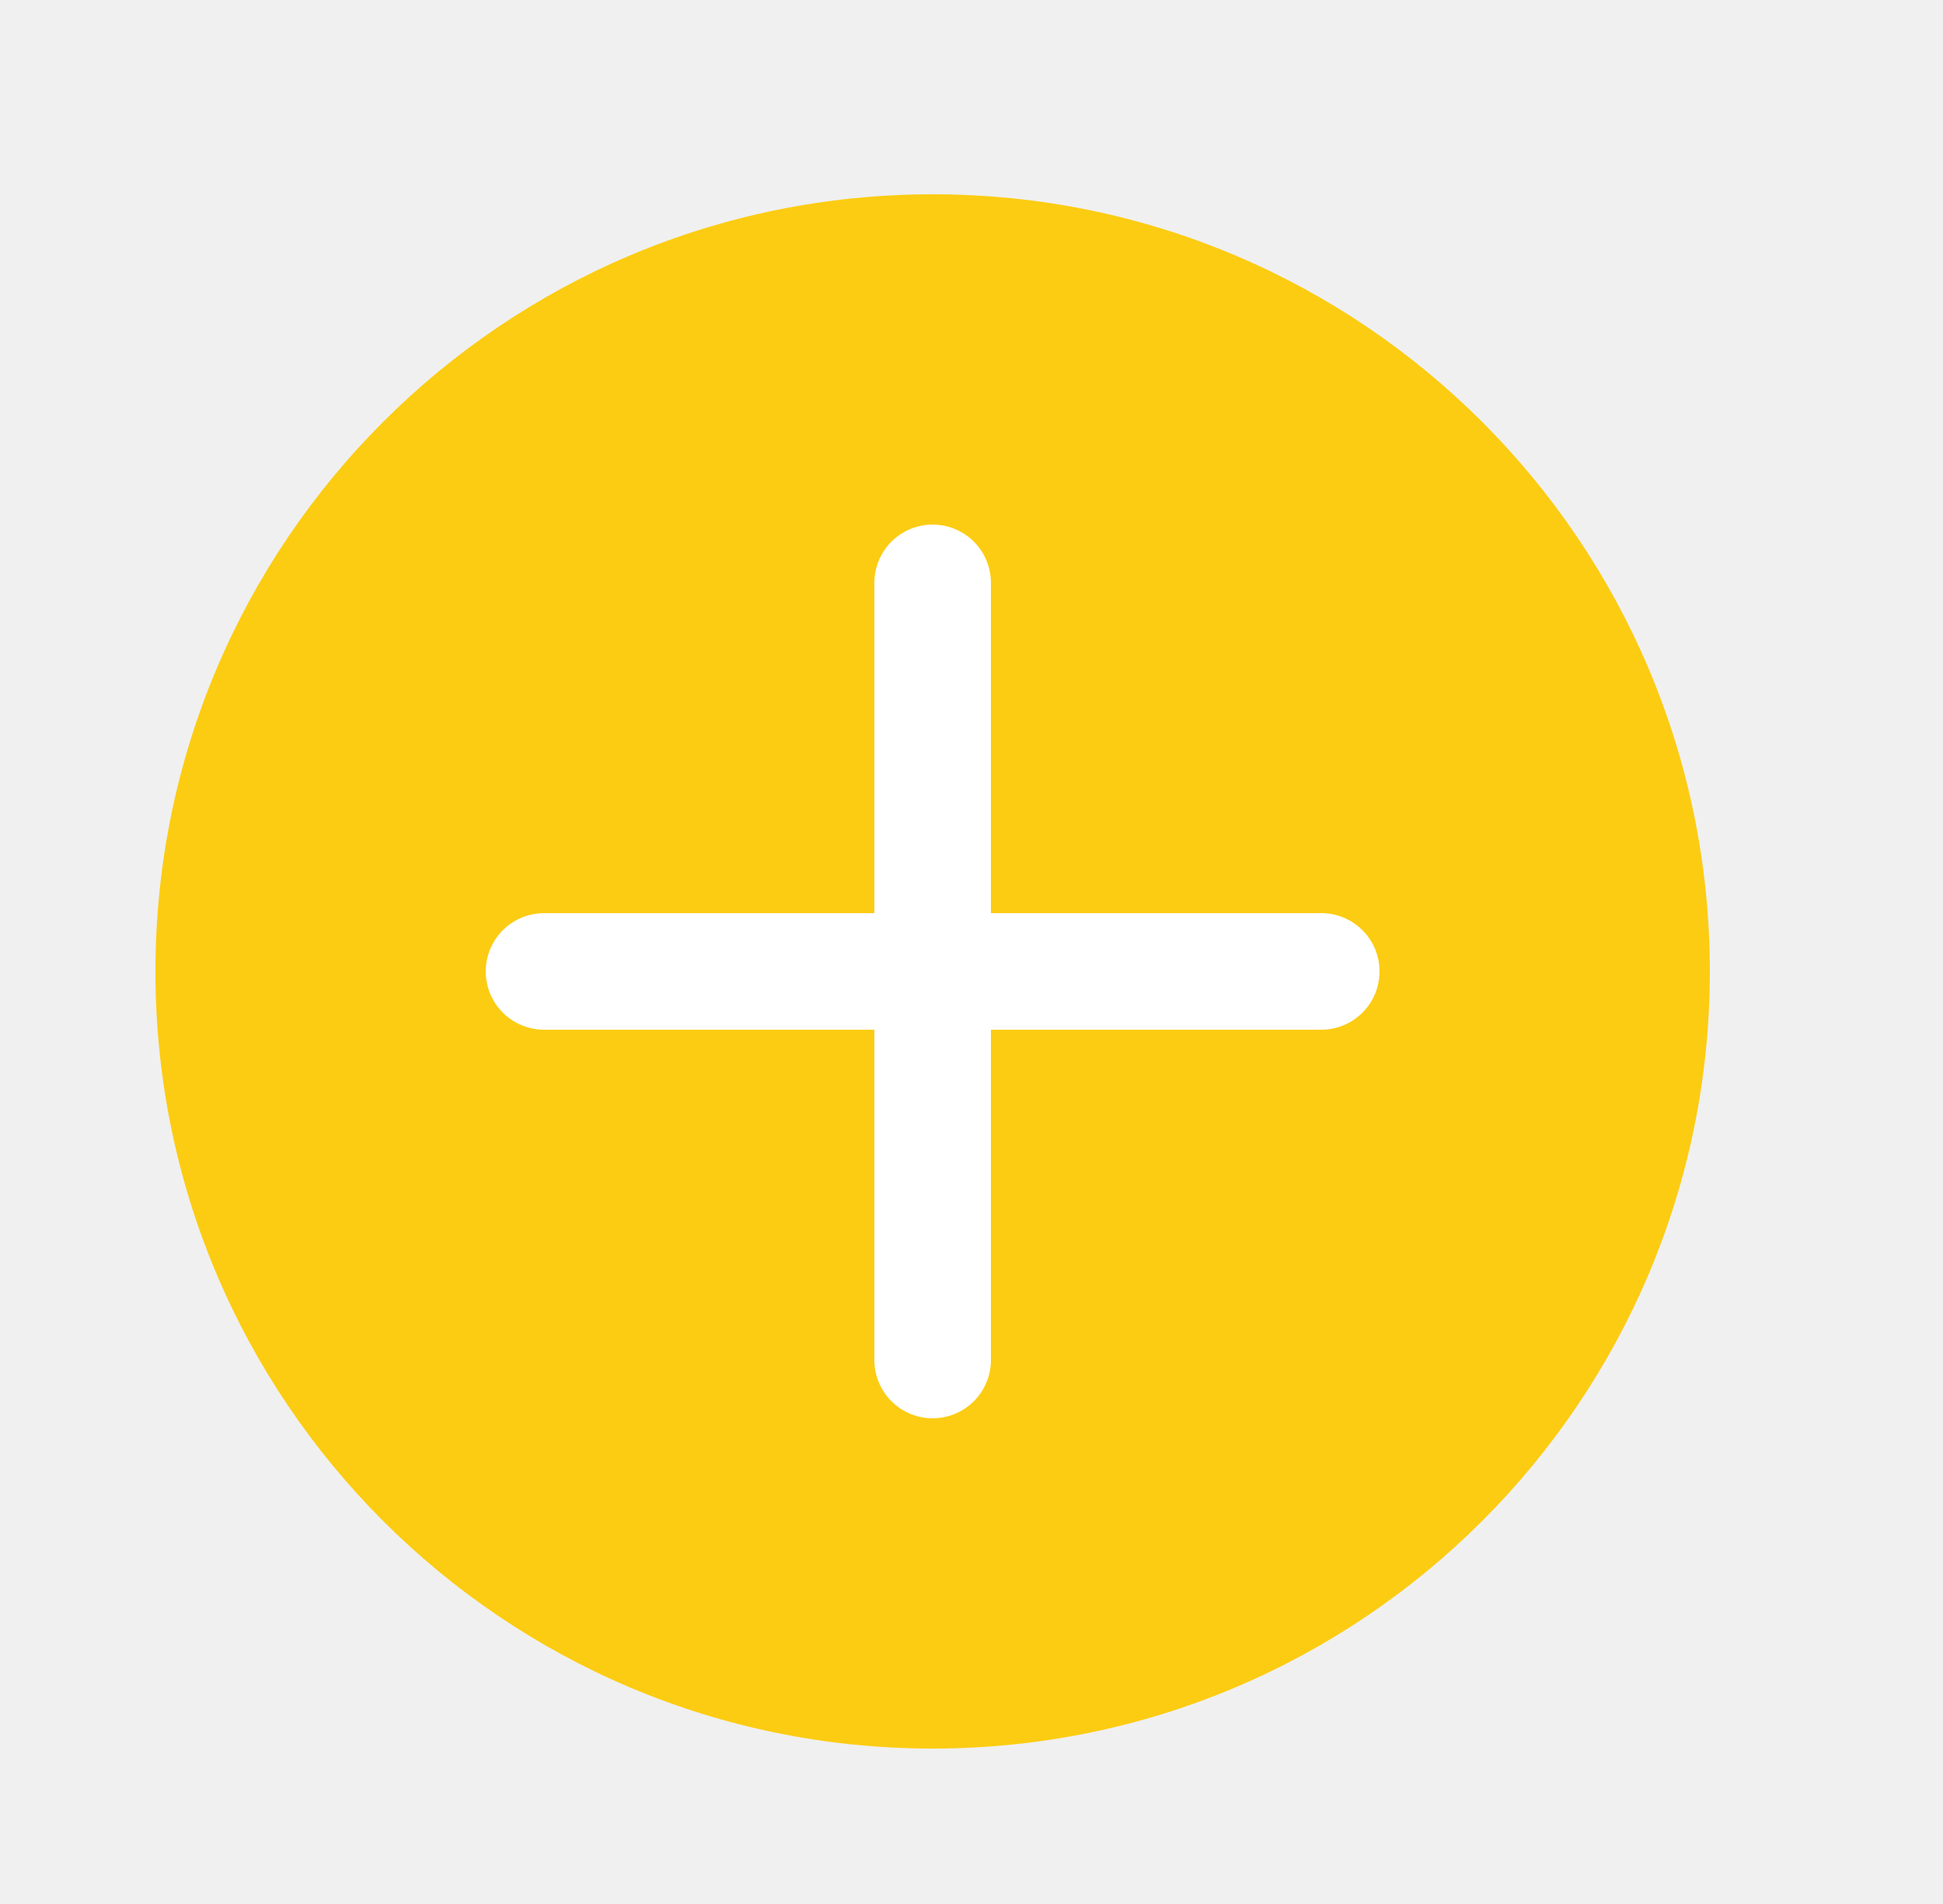
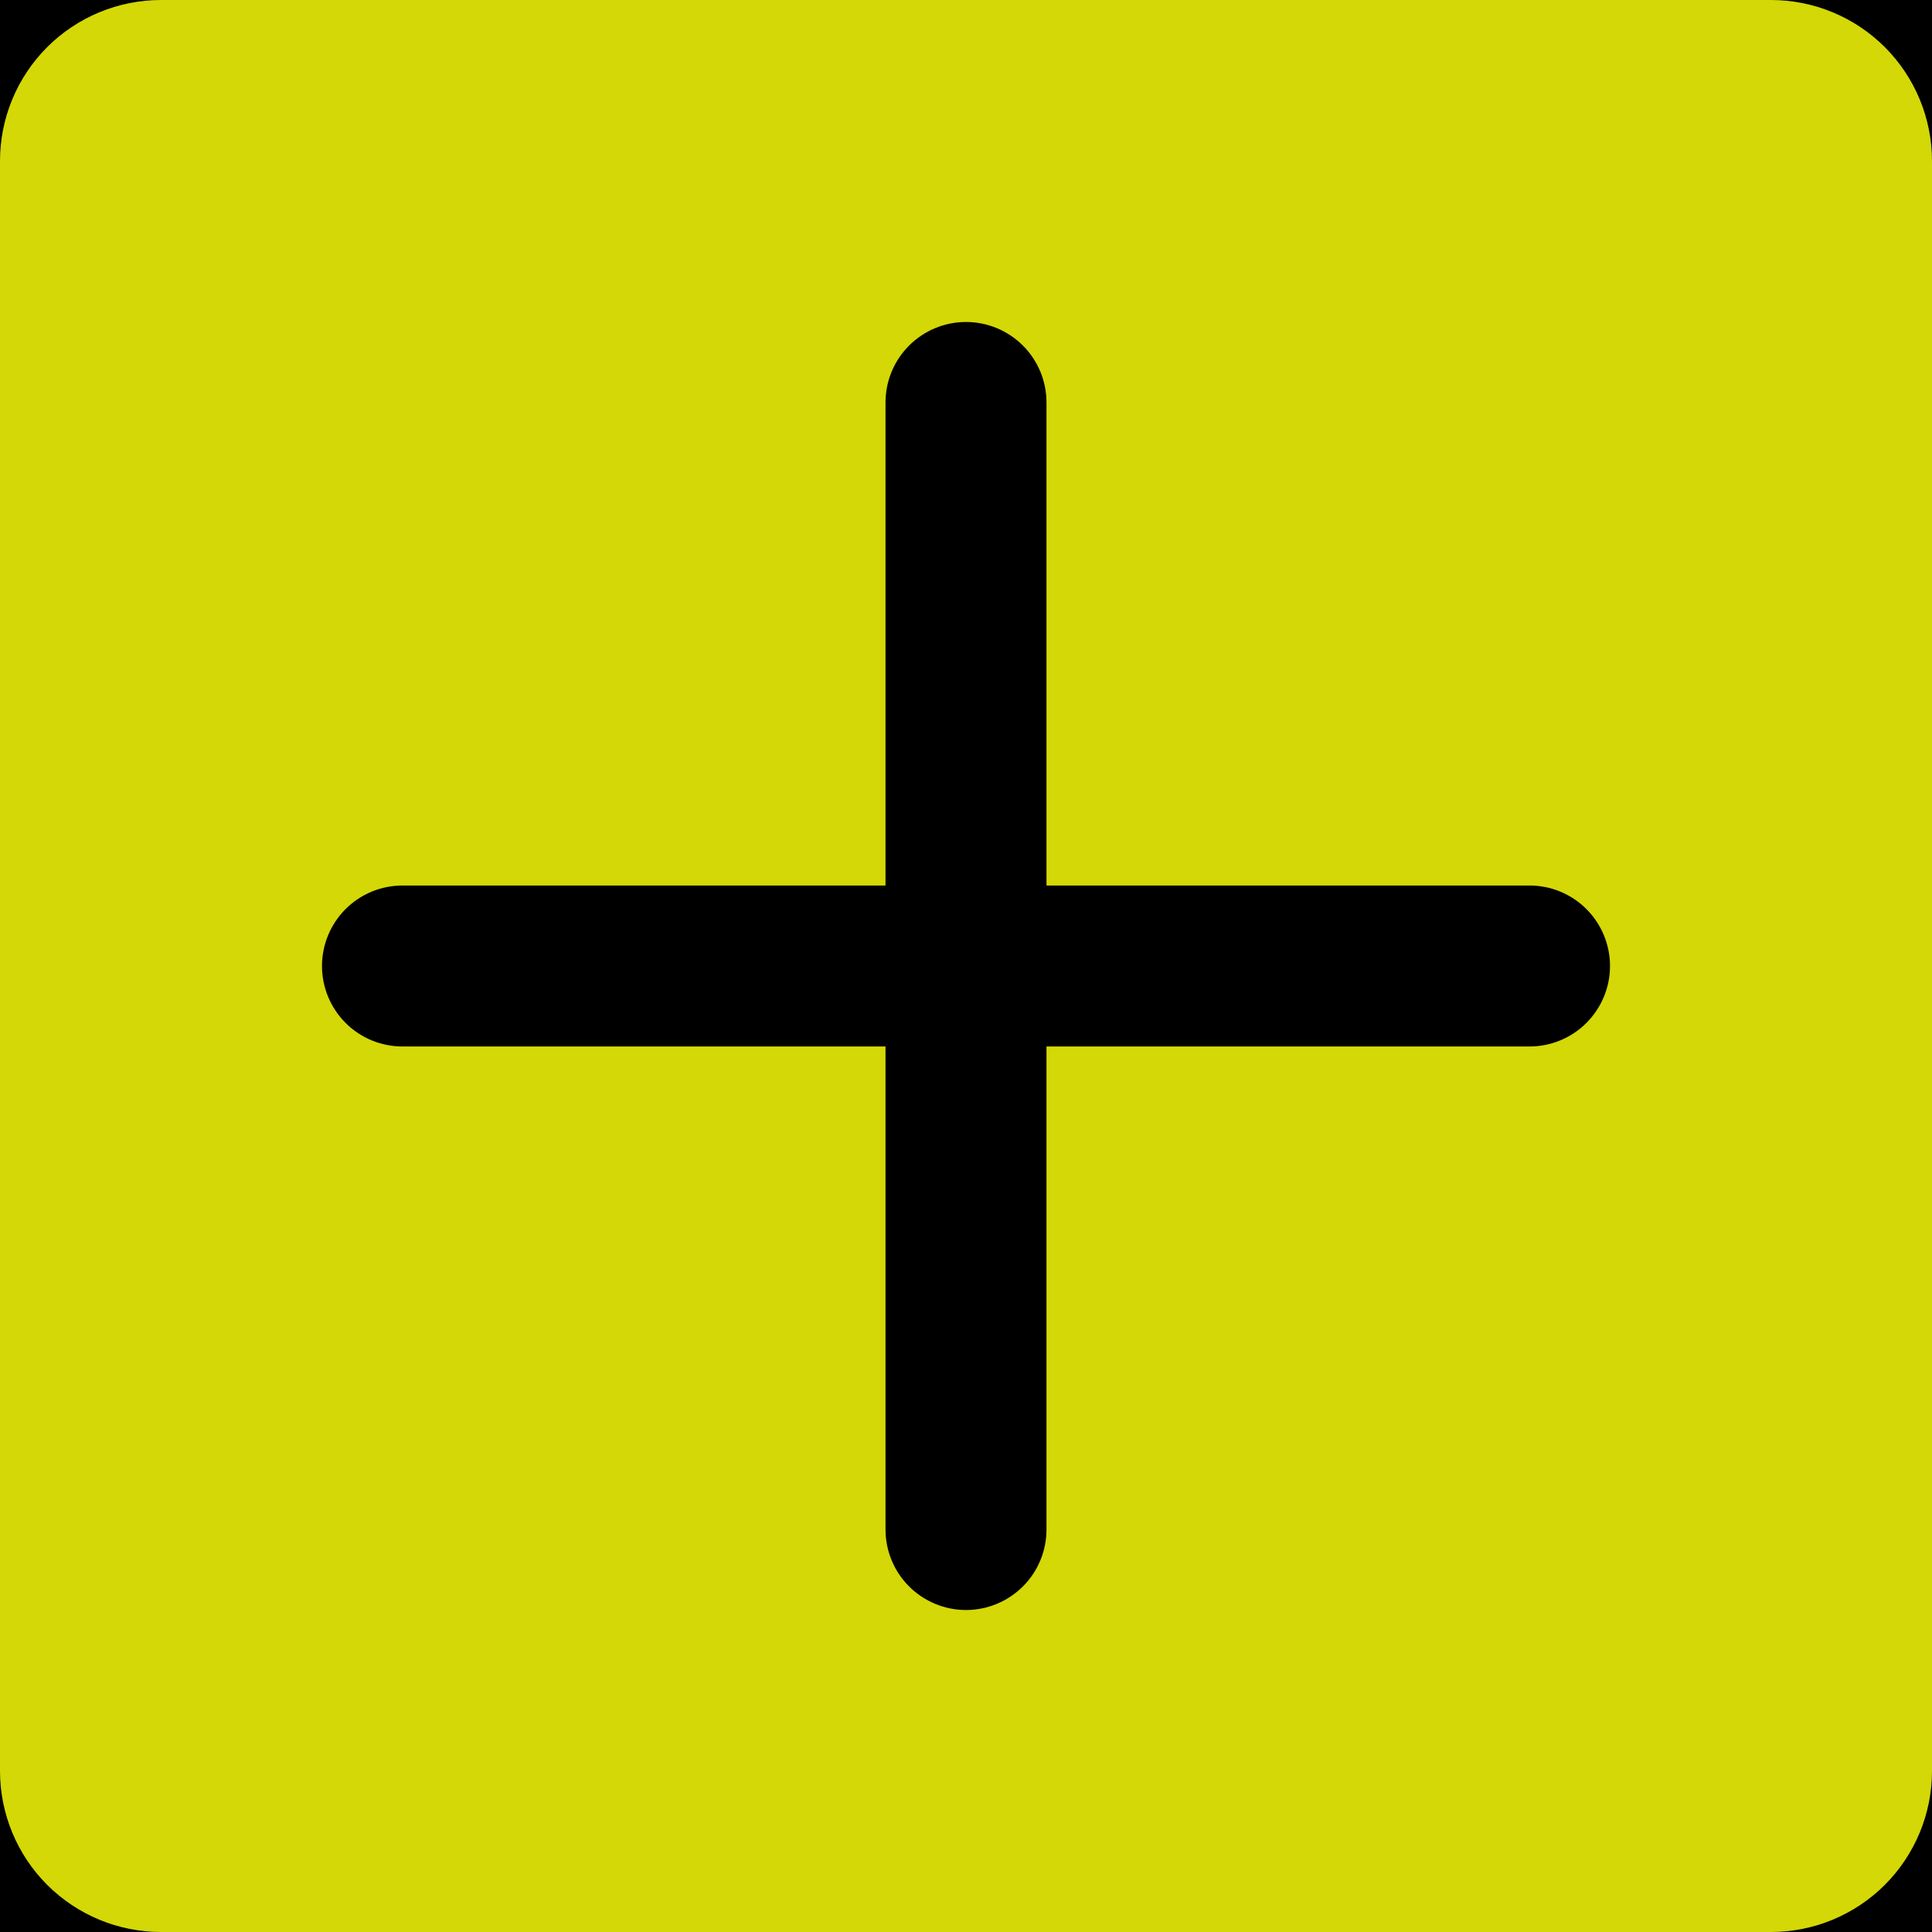
- <svg xmlns="http://www.w3.org/2000/svg" width="50" height="49" viewBox="0 0 50 49" fill="none">
-   <circle cx="24" cy="25" r="20" fill="#fccc12" />
-   <path d="M24 15V25M24 35V25M24 25H14M24 25H34" stroke="white" stroke-width="3" stroke-linecap="round" />
+ <svg xmlns="http://www.w3.org/2000/svg" width="47" height="47" viewBox="0 0 47 47" fill="none">
+   <rect width="47" height="47" fill="#1E1E1E" />
+   <g id="peacock watch party" clip-path="url(#clip0_0_1)">
+     <rect width="1440" height="6776" transform="translate(-1285 -4003)" fill="black" />
+     <g id="Frame 29">
+       <path id="Vector" d="M43.083 0H3.917C2.878 0 1.882 0.413 1.147 1.147C0.413 1.882 0 2.878 0 3.917V43.083C0 44.122 0.413 45.118 1.147 45.853C1.882 46.587 2.878 47 3.917 47H43.083C44.122 47 45.118 46.587 45.853 45.853C46.587 45.118 47 44.122 47 43.083V3.917C47 2.878 46.587 1.882 45.853 1.147C45.118 0.413 44.122 0 43.083 0ZM37.208 25.458H25.458V37.208C25.458 37.728 25.252 38.226 24.885 38.593C24.517 38.96 24.019 39.167 23.5 39.167C22.981 39.167 22.483 38.96 22.115 38.593C21.748 38.226 21.542 37.728 21.542 37.208V25.458H9.792C9.272 25.458 8.774 25.252 8.407 24.885C8.04 24.517 7.833 24.019 7.833 23.5C7.833 22.981 8.04 22.483 8.407 22.115C8.774 21.748 9.272 21.542 9.792 21.542H21.542V9.792C21.542 9.272 21.748 8.774 22.115 8.407C22.483 8.04 22.981 7.833 23.5 7.833C24.019 7.833 24.517 8.04 24.885 8.407C25.252 8.774 25.458 9.272 25.458 9.792V21.542H37.208C37.728 21.542 38.226 21.748 38.593 22.115C38.96 22.483 39.167 22.981 39.167 23.5C39.167 24.019 38.96 24.517 38.593 24.885C38.226 25.252 37.728 25.458 37.208 25.458Z" fill="#F3F807" fill-opacity="0.87" />
+     </g>
+   </g>
+   <defs>
+     <clipPath id="clip0_0_1">
+       <rect width="1440" height="6776" fill="white" transform="translate(-1285 -4003)" />
+     </clipPath>
+   </defs>
</svg>
